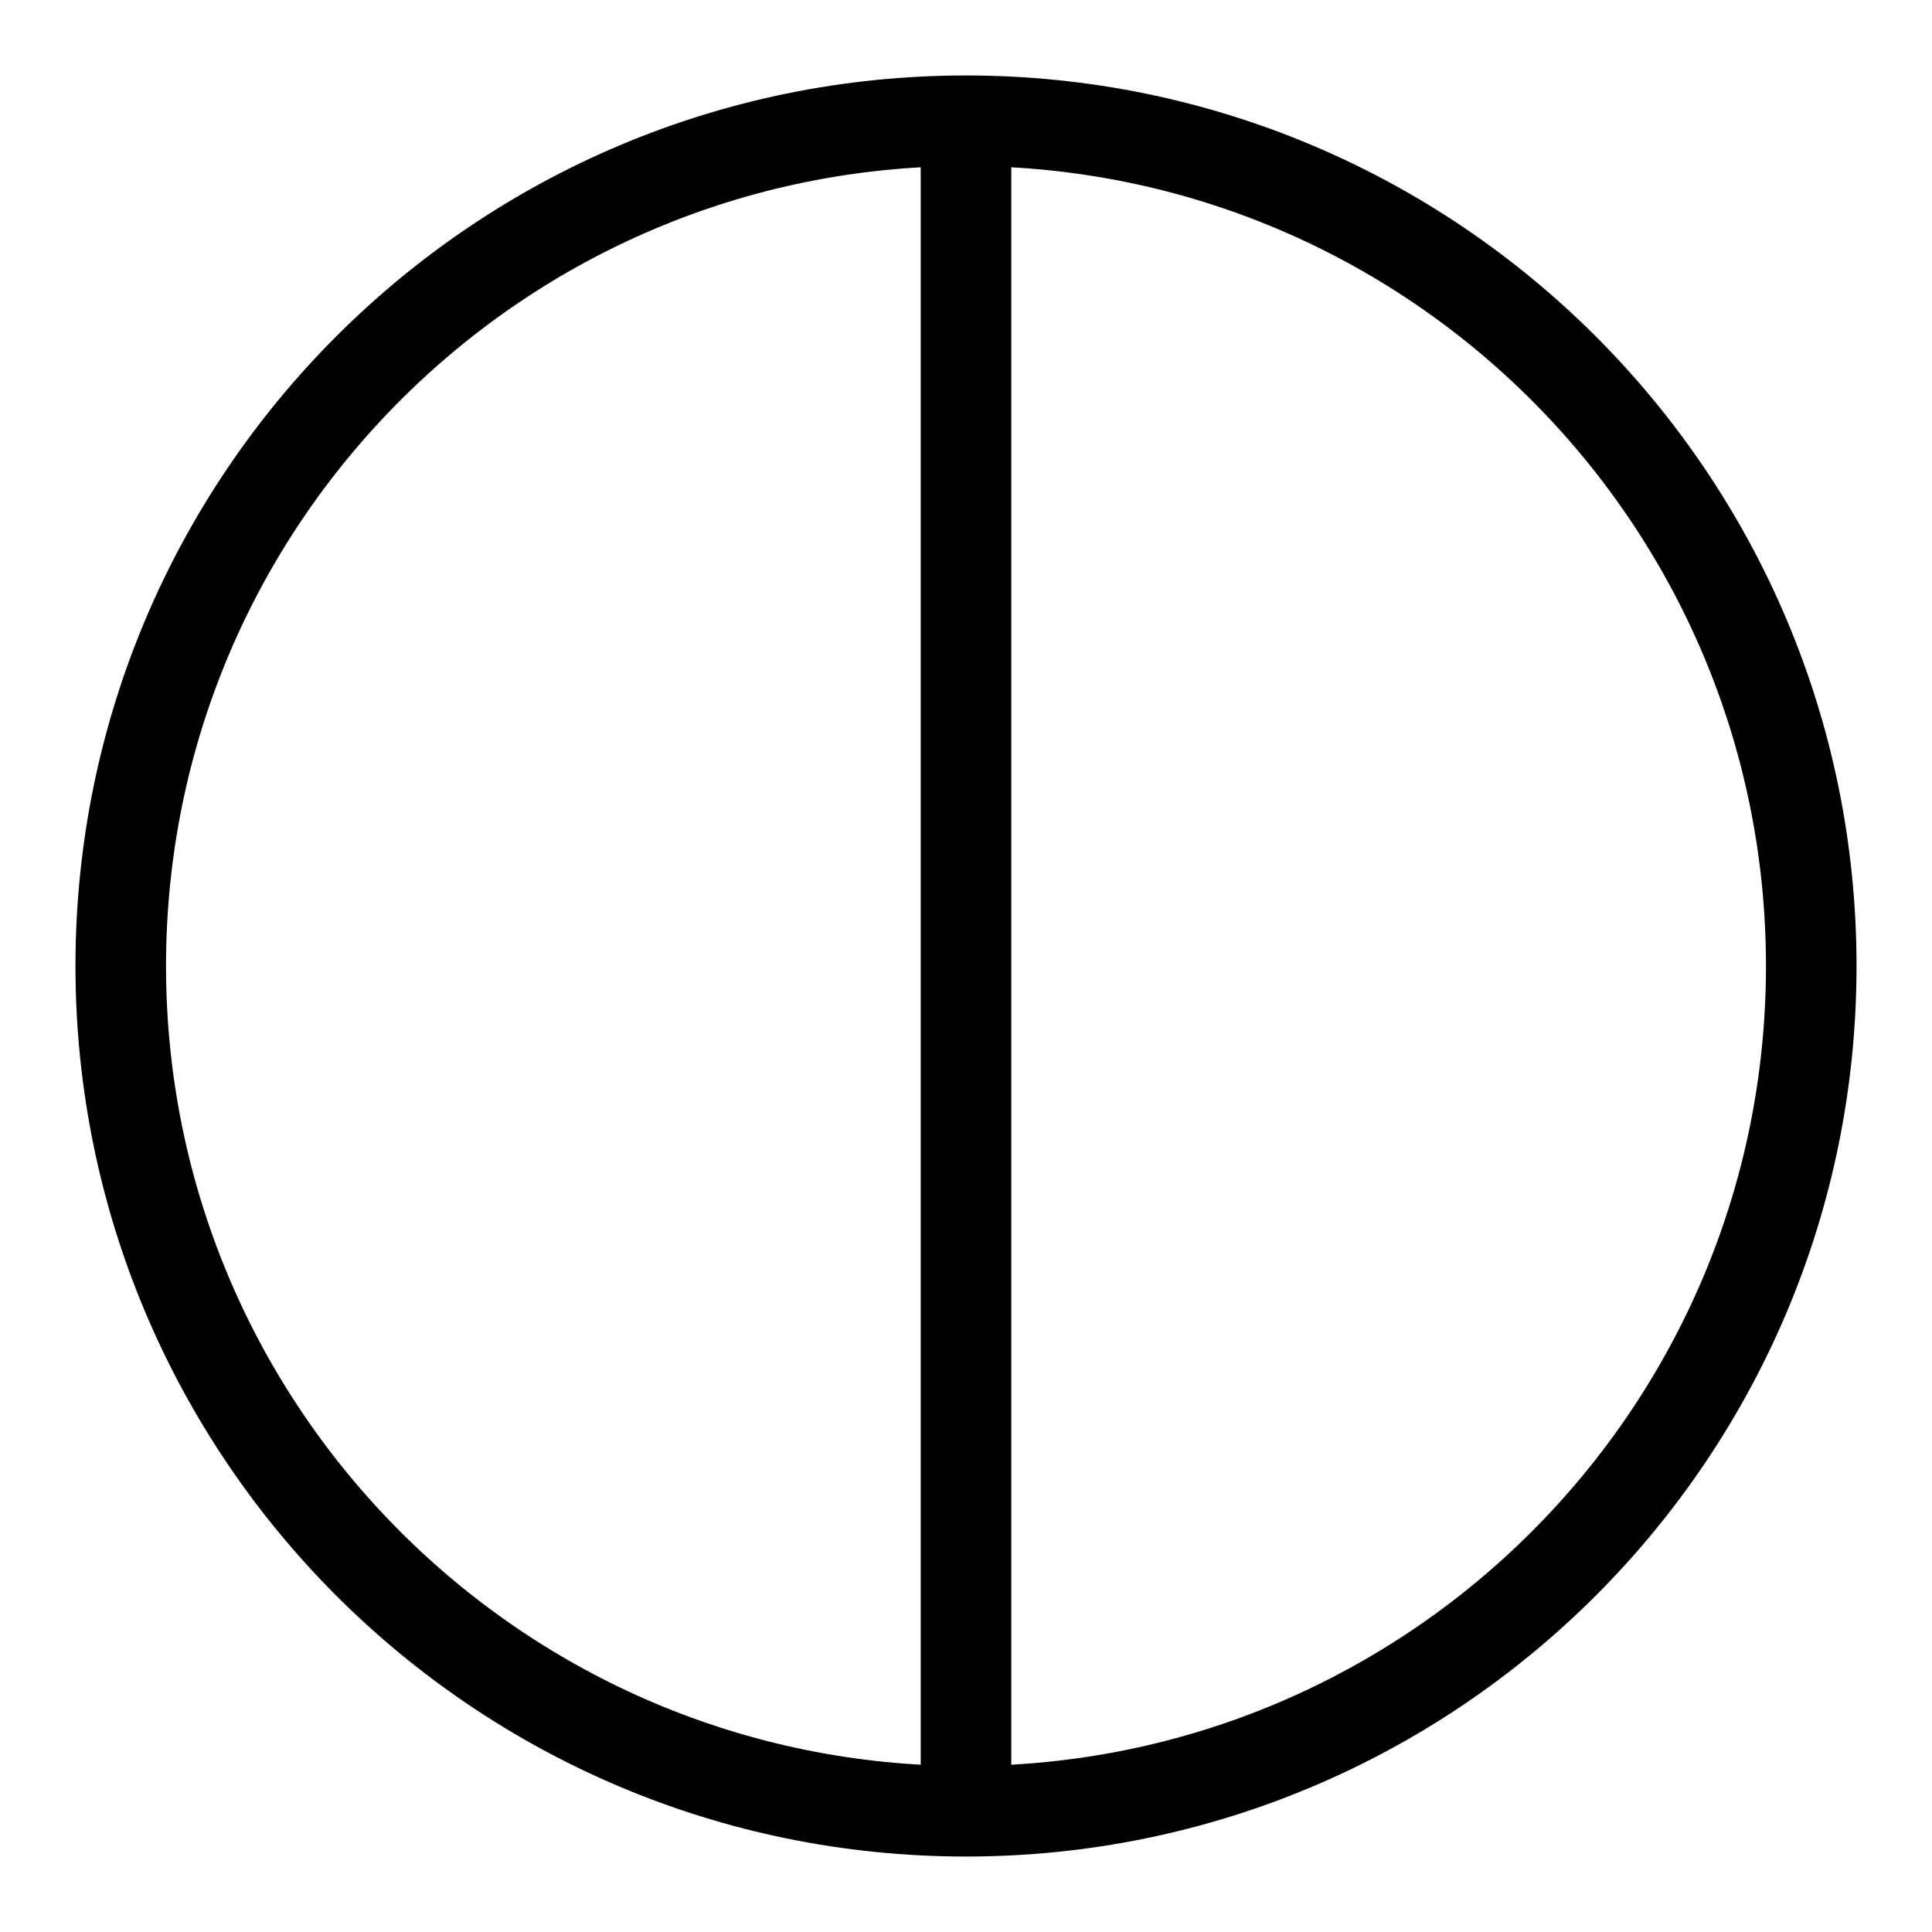
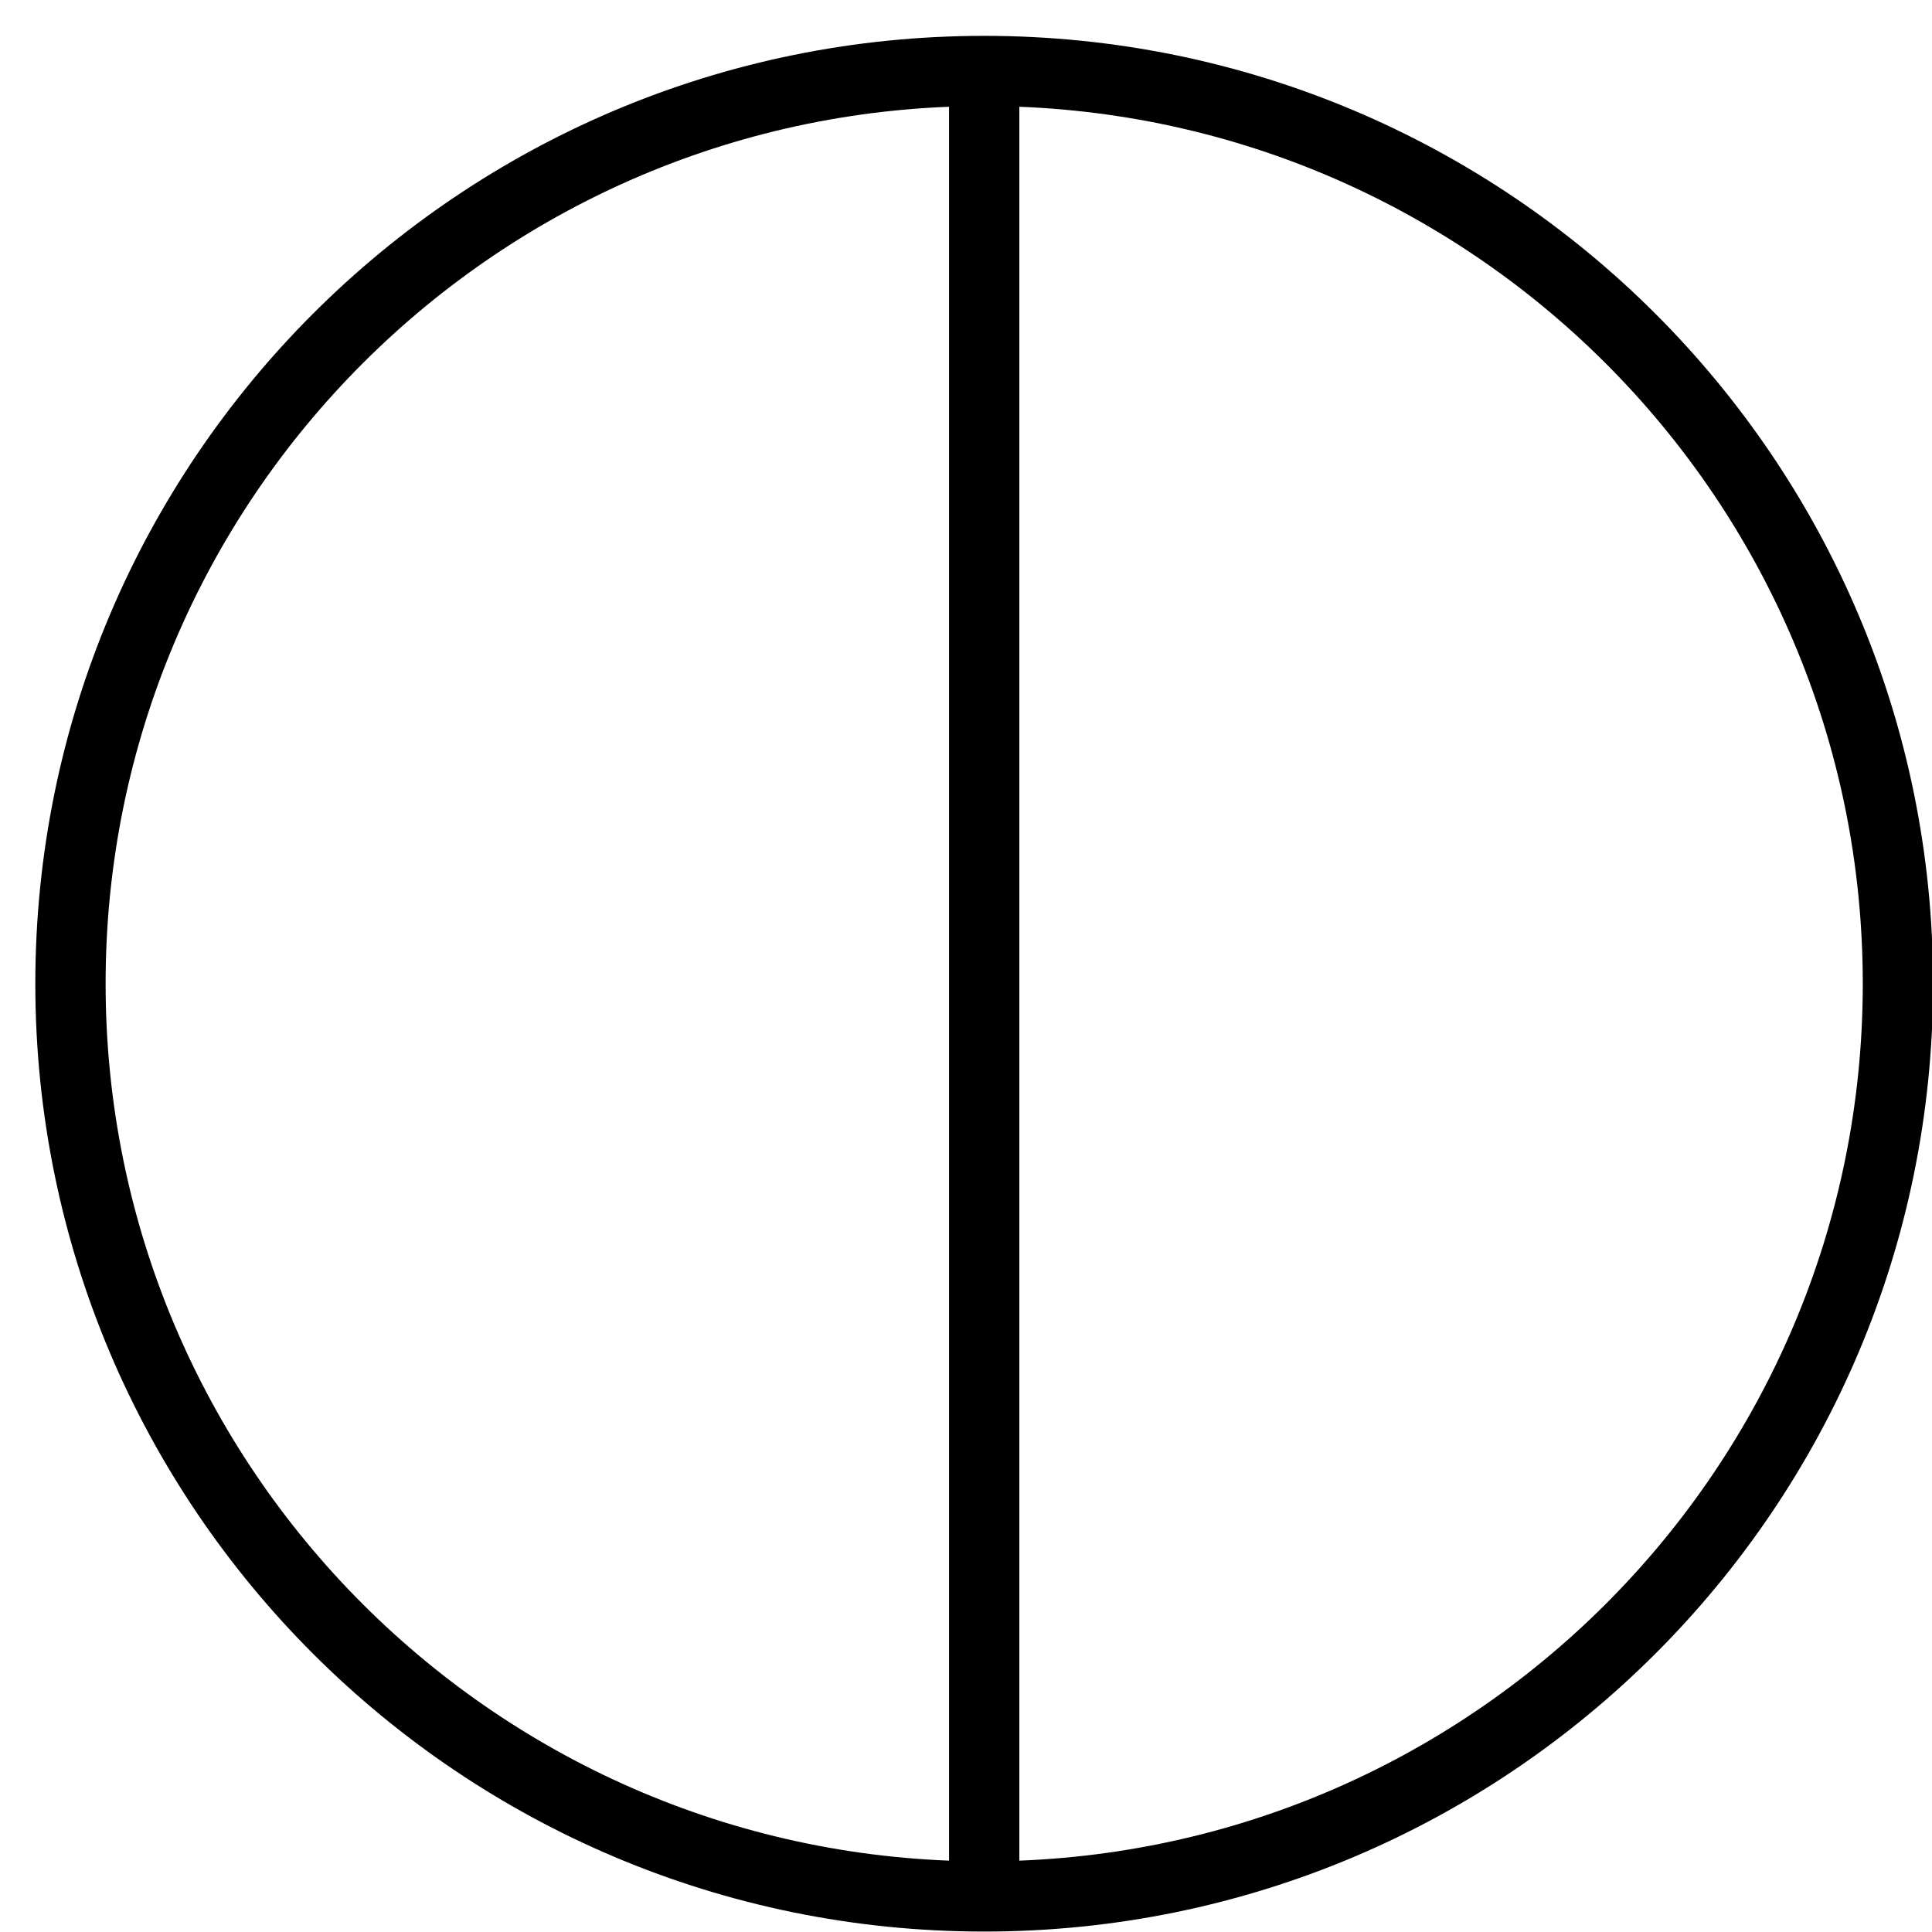
- <svg xmlns="http://www.w3.org/2000/svg" version="1.1" width="64" height="64" viewBox="0 0 64 64">
-   <circle style="fill:none; stroke:black; stroke-width:3;" r="28" cx="32" cy="32" />
-   <path style="fill:none; stroke:black; stroke-width:3;" d="M32,4 v56" />
+ <svg xmlns="http://www.w3.org/2000/svg" version="1.1" width="55" height="55" viewBox="0 0 55 55" id="svg3814">
+   <defs id="defs3824" />
+   <g transform="matrix(0.929,0,0,0.928,-1.71,6.66)" id="g3828">
+     <circle cx="32" cy="32" r="28" transform="translate(0,-9)" id="circle3818" style="fill:none;stroke:black;stroke-width:2.154;stroke-miterlimit:4;stroke-dasharray:none" />
+     <path d="M 32,-5 V 51" id="path3820" style="fill:none;stroke:black;stroke-width:2.154;stroke-miterlimit:4;stroke-dasharray:none" />
+   </g>
</svg>
